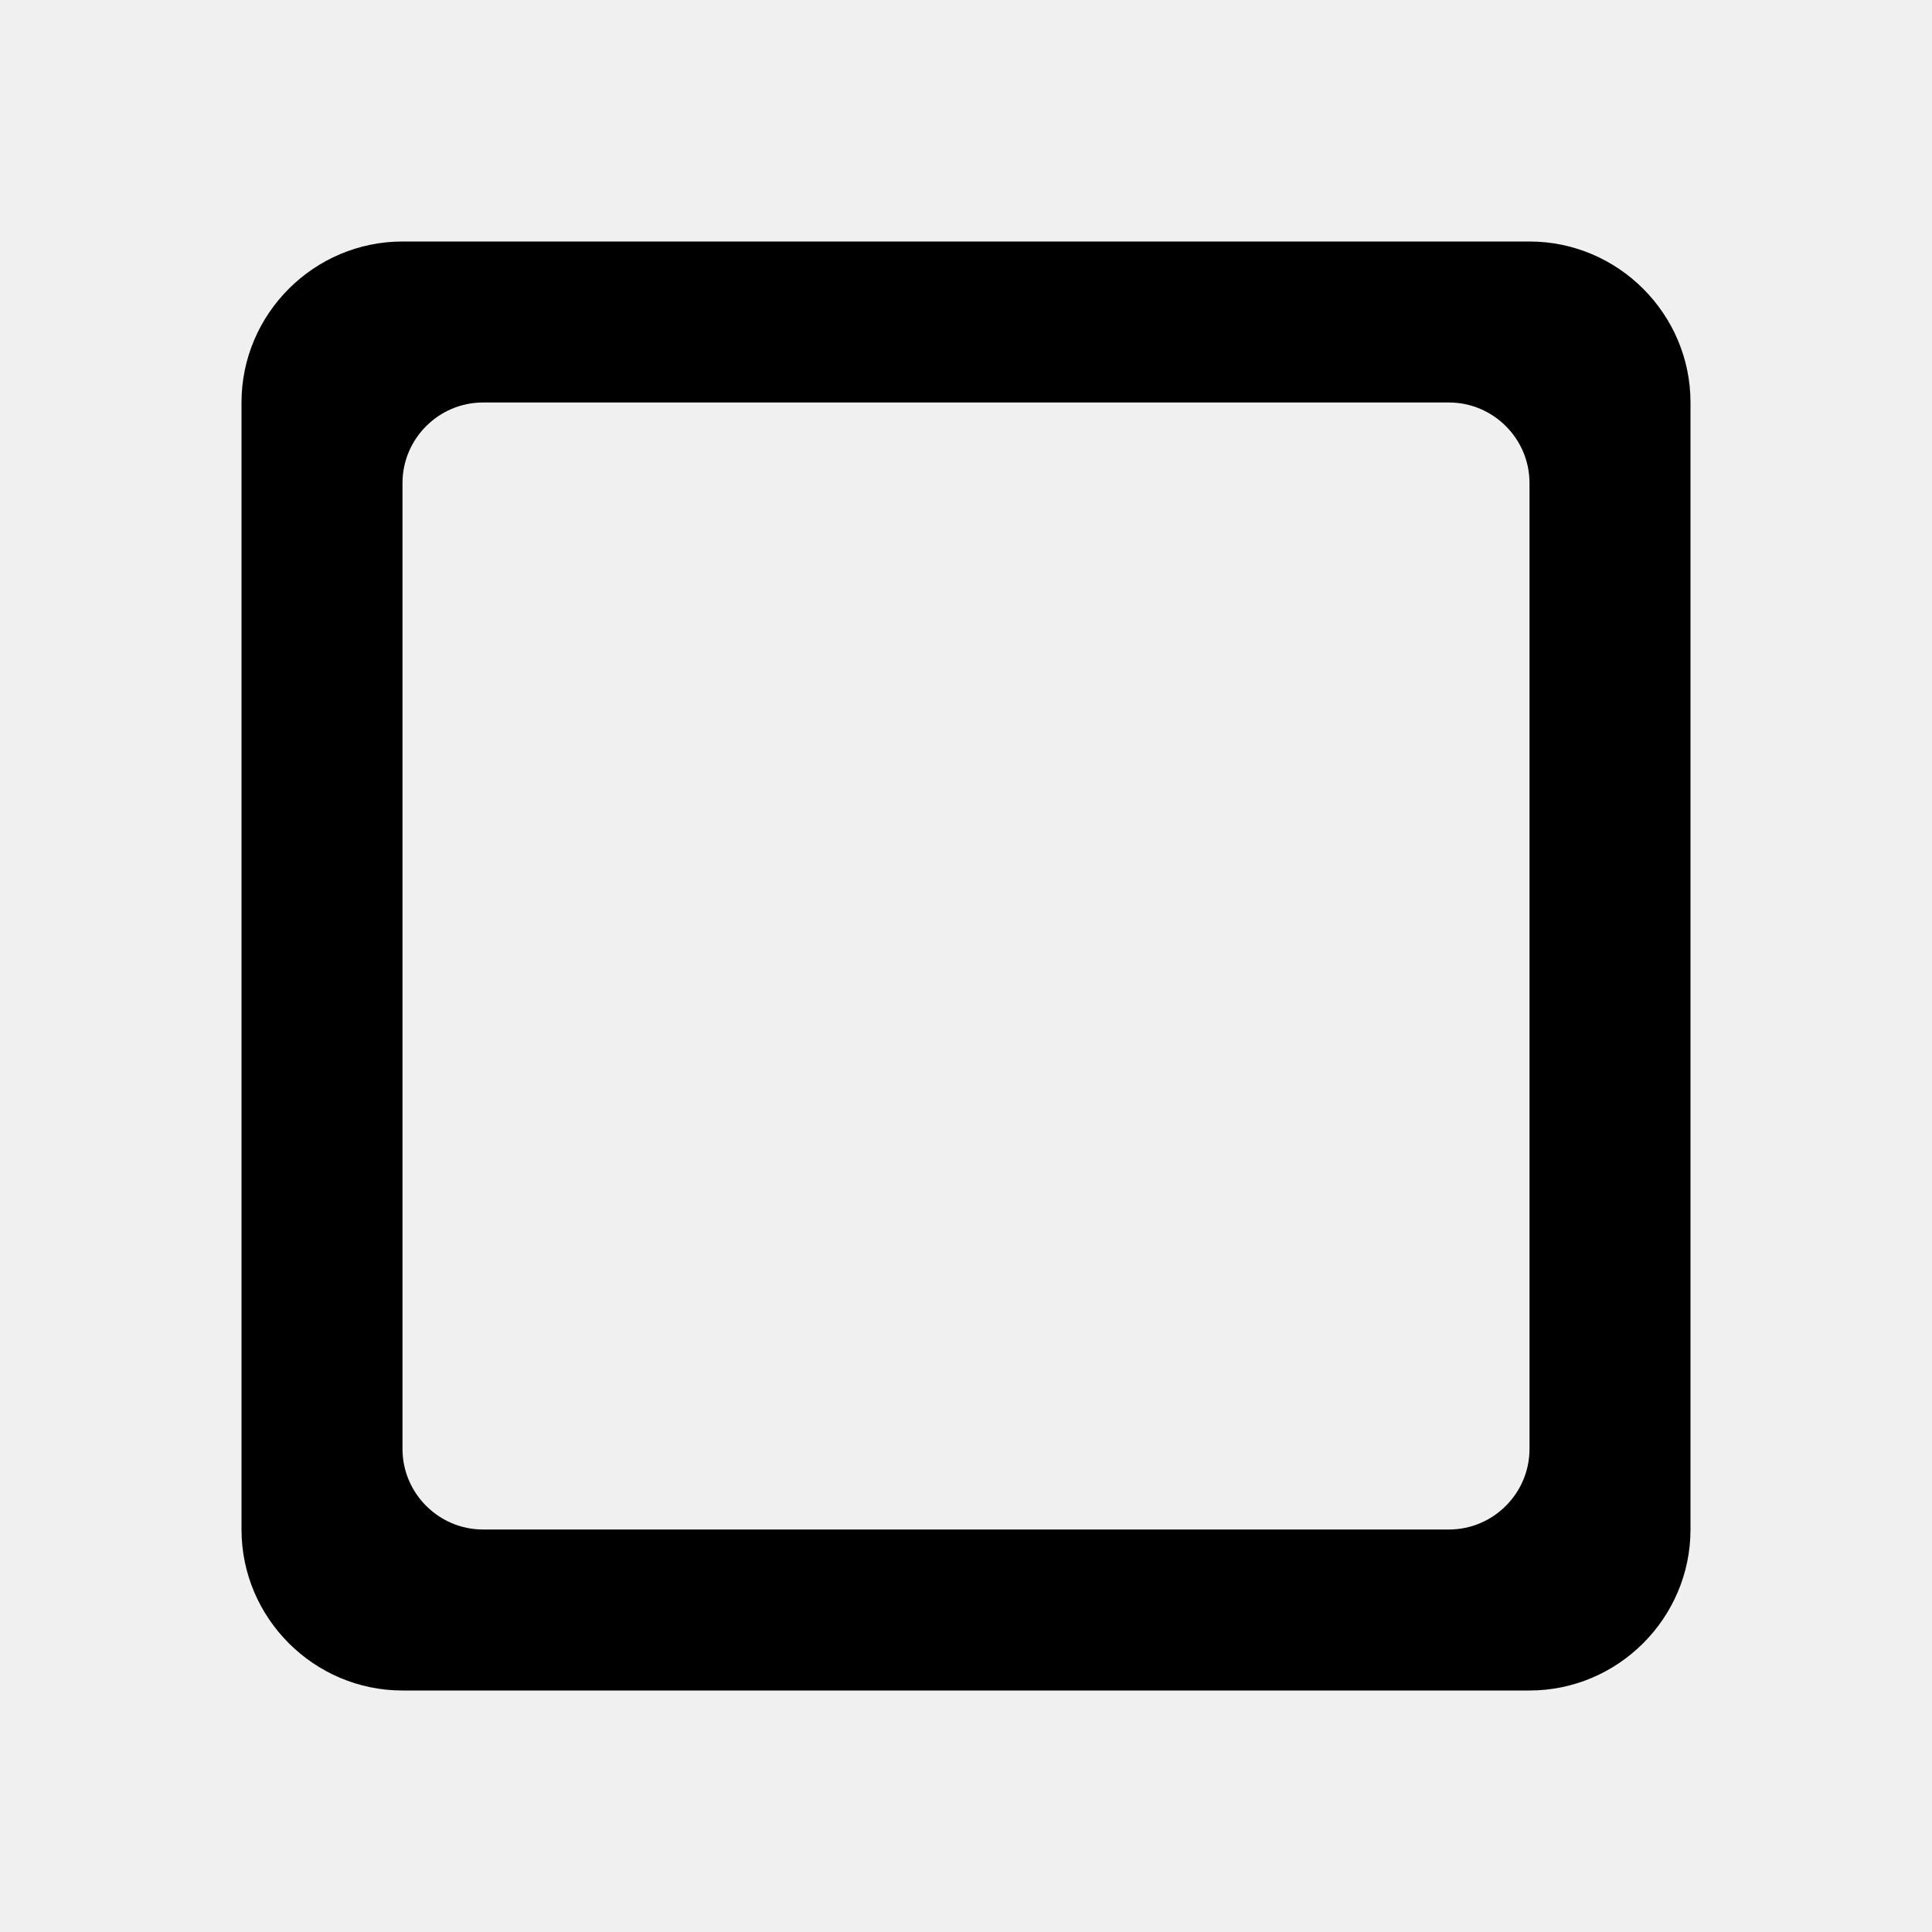
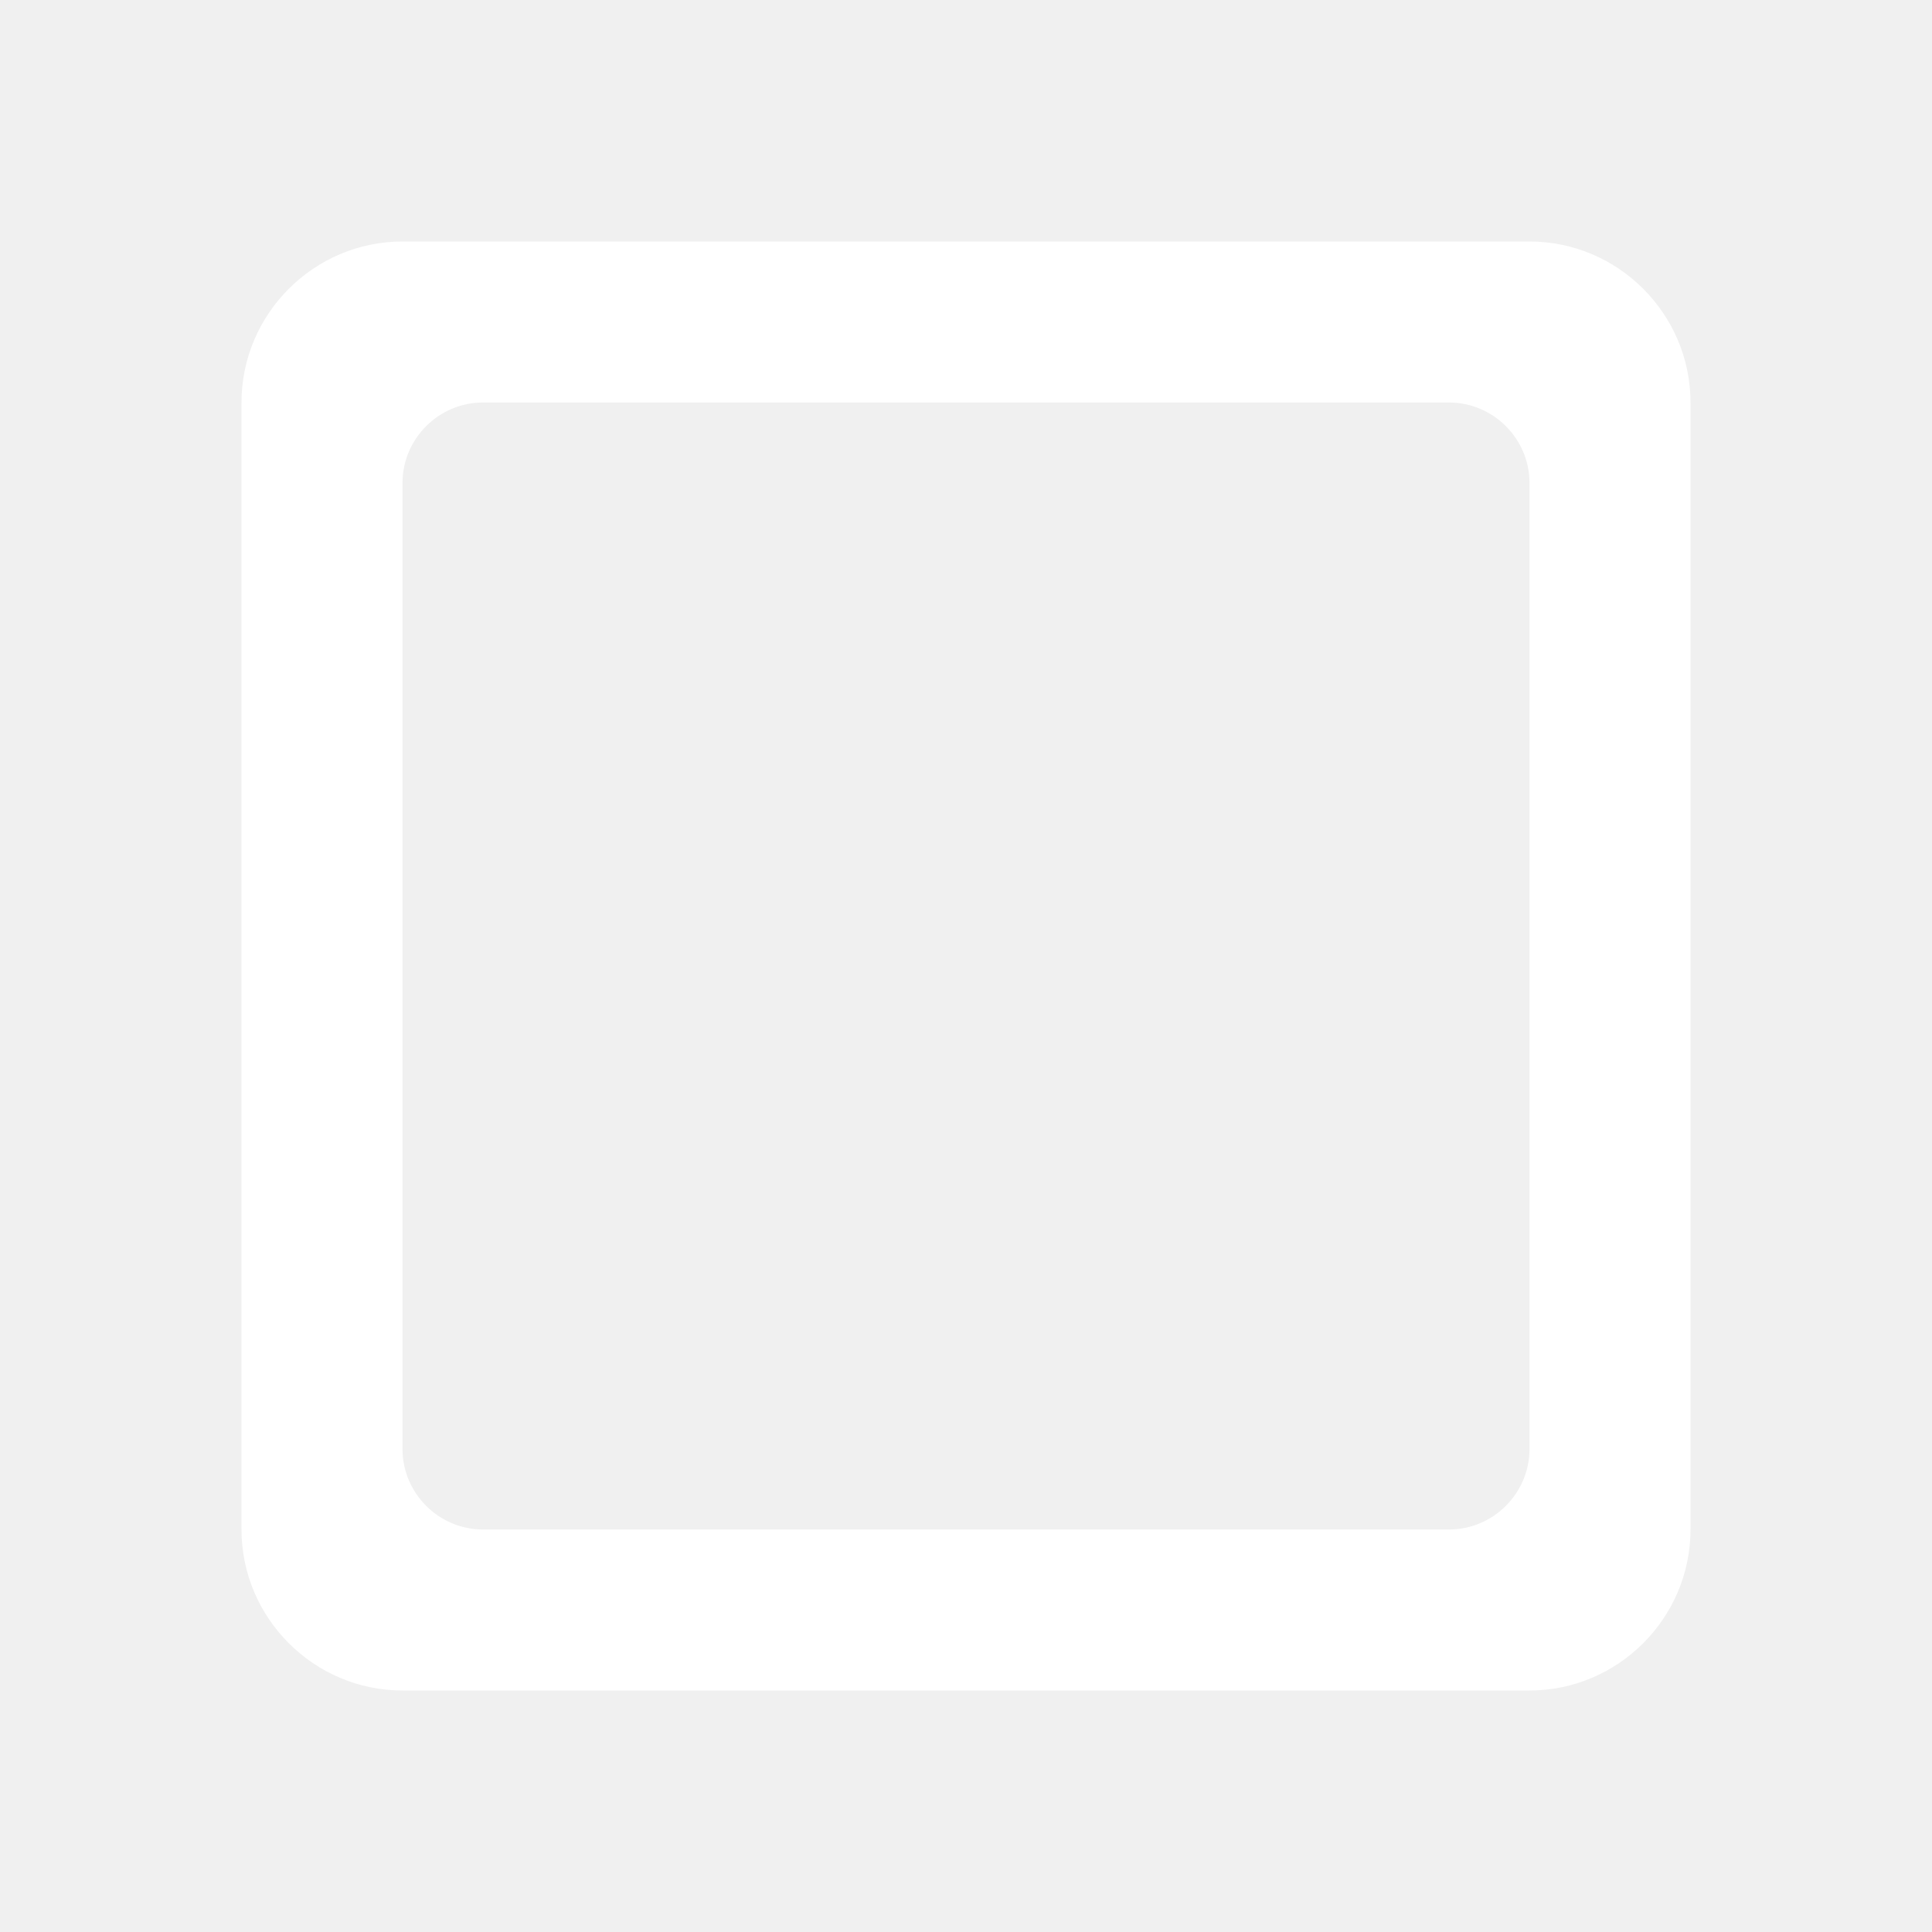
<svg xmlns="http://www.w3.org/2000/svg" width="24" height="24" viewBox="0 0 24 24">
-   <path fill-rule="evenodd" clip-rule="evenodd" d="M5 3h14c1.1 0 2 .9 2 2v14c0 1.1-.9 2-2 2H5c-1.1 0-2-.9-2-2V5c0-1.1.9-2 2-2zm1 16h12c.55 0 1-.45 1-1V6c0-.55-.45-1-1-1H6c-.55 0-1 .45-1 1v12c0 .55.45 1 1 1z" />
+   <path fill="#FFFFFF" fill-rule="evenodd" clip-rule="evenodd" d="M5 3h14c1.1 0 2 .9 2 2v14c0 1.1-.9 2-2 2H5c-1.1 0-2-.9-2-2V5c0-1.1.9-2 2-2zm1 16h12c.55 0 1-.45 1-1V6c0-.55-.45-1-1-1H6c-.55 0-1 .45-1 1v12c0 .55.45 1 1 1z" />
</svg>
